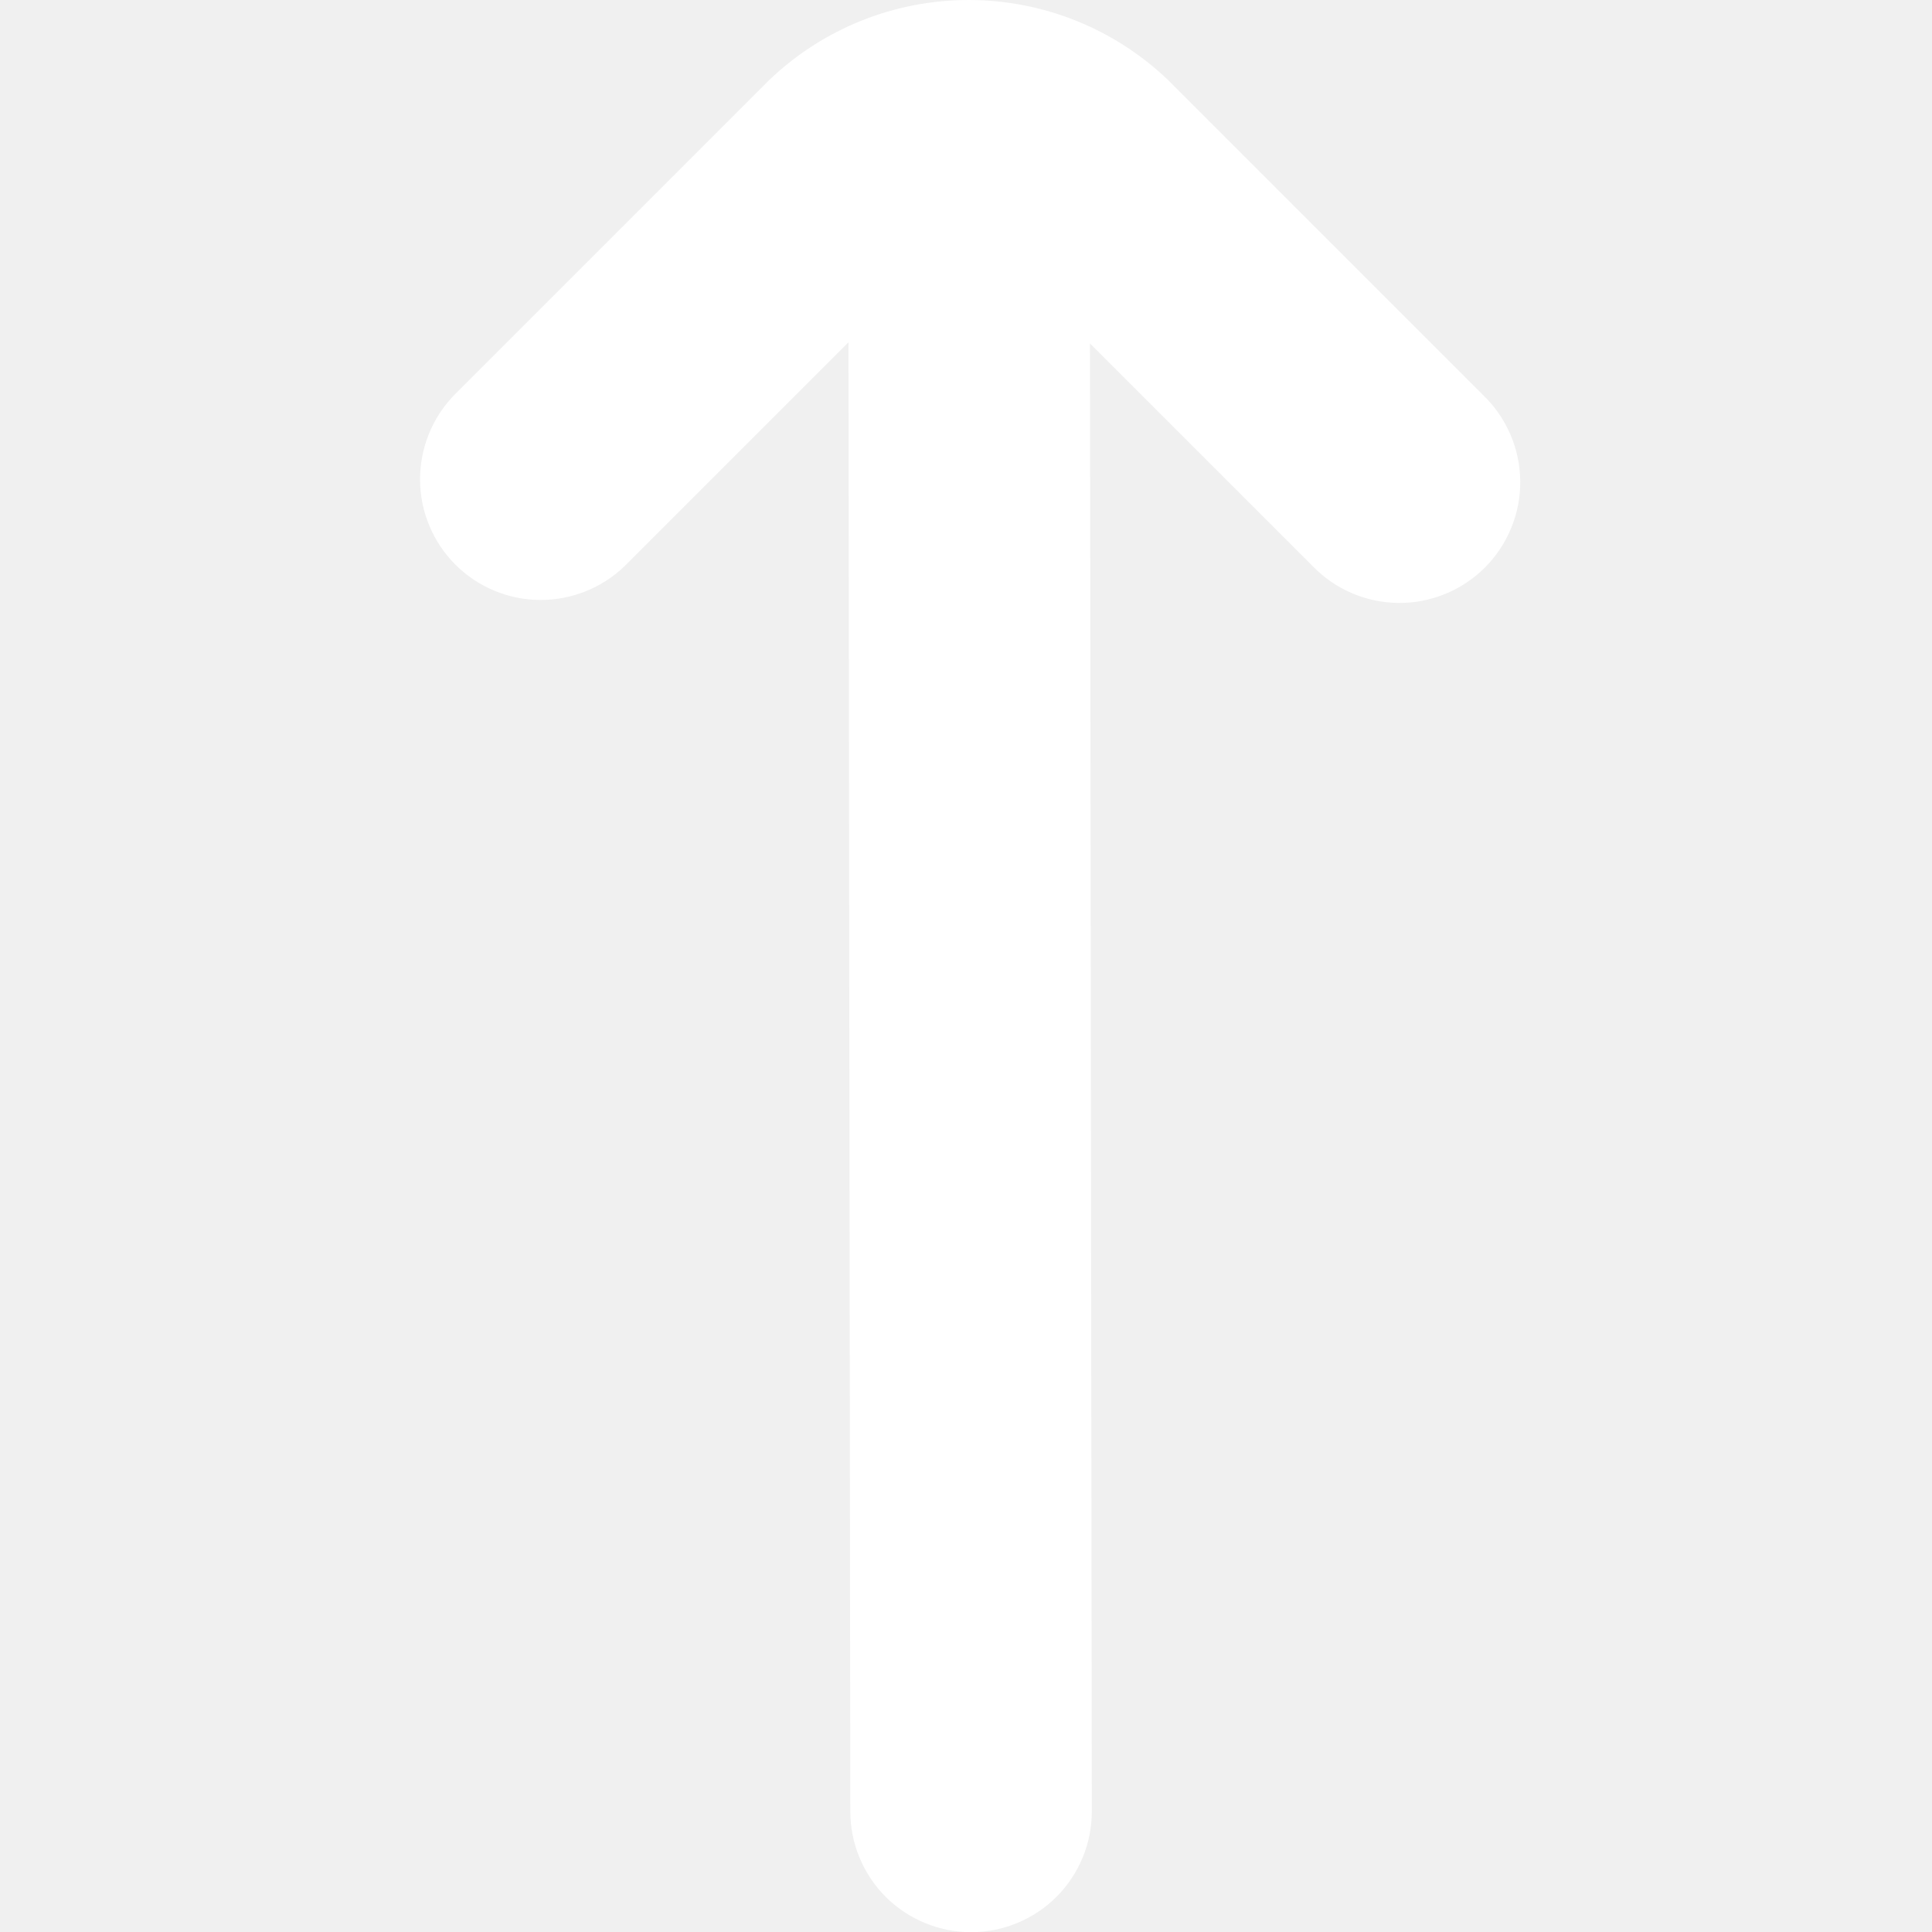
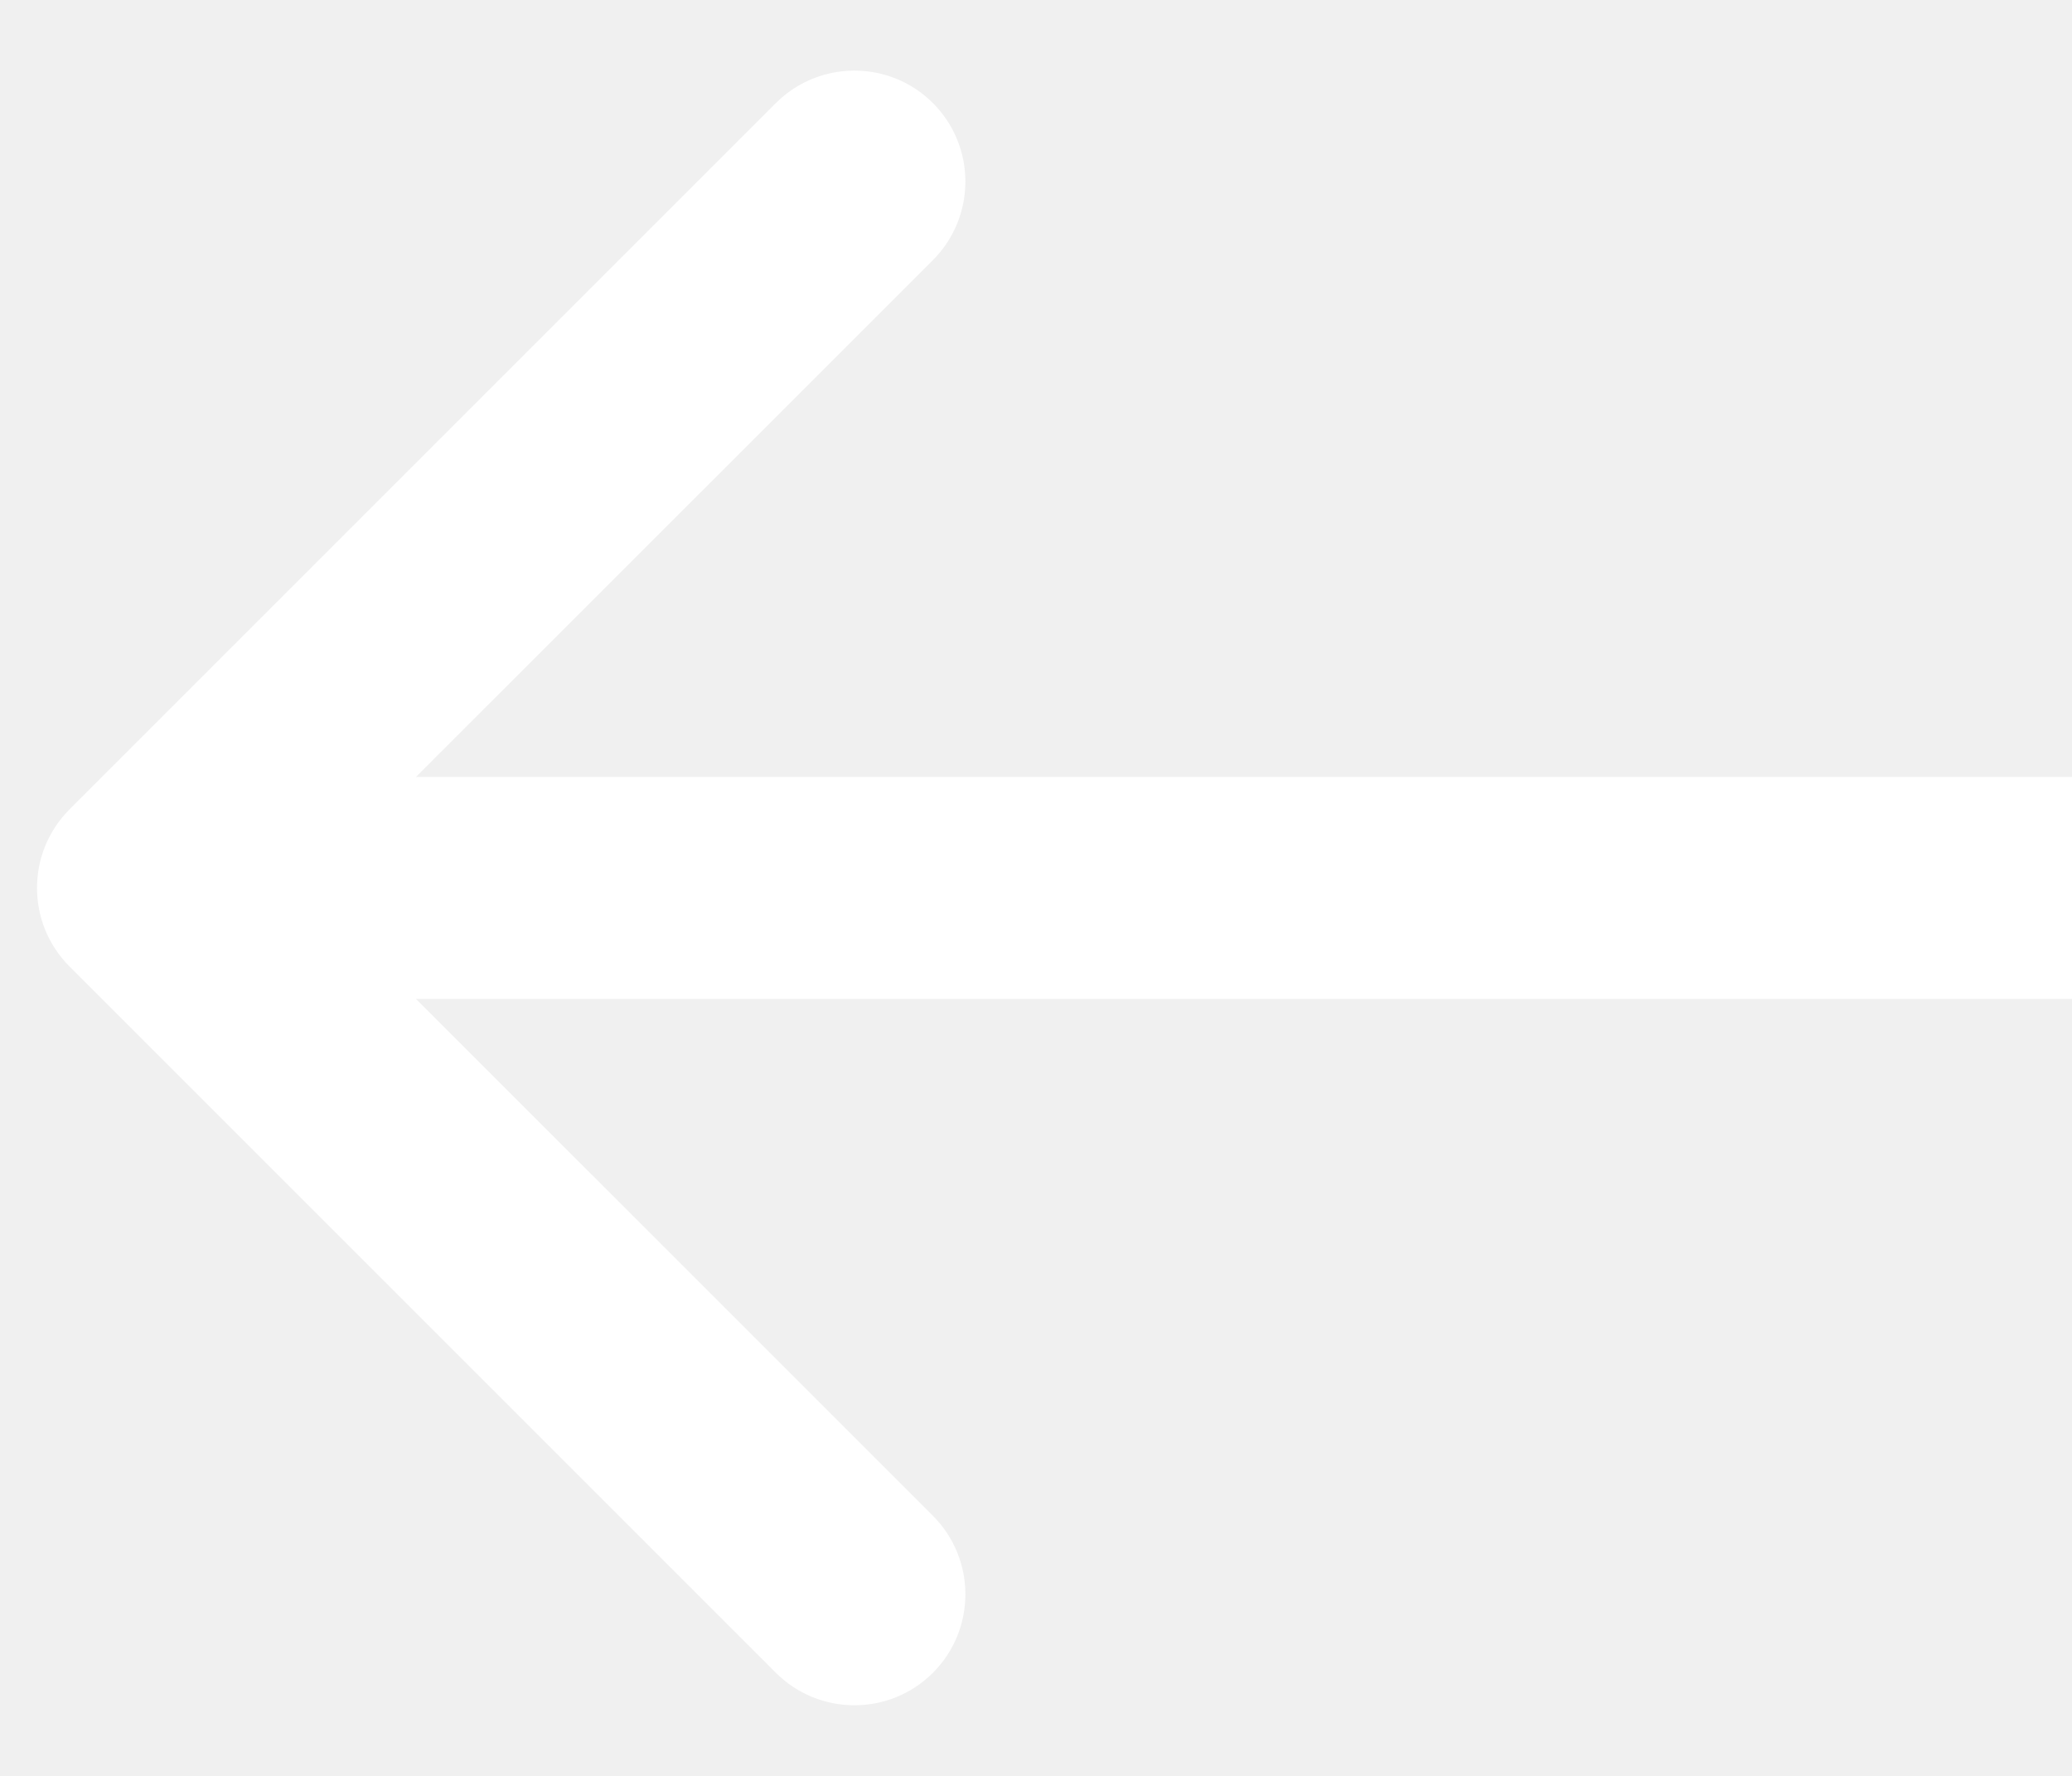
- <svg xmlns="http://www.w3.org/2000/svg" width="24" height="24" viewBox="0 0 24 24" fill="none">
-   <g clip-path="url(#clip0_509_5)">
-     <path d="M18.427 4.911L14.508 0.992C13.841 0.355 12.955 -0 12.033 -0C11.111 -0 10.225 0.355 9.558 0.992L5.639 4.911C5.366 5.194 5.215 5.573 5.218 5.966C5.221 6.359 5.379 6.736 5.657 7.014C5.935 7.292 6.312 7.45 6.705 7.453C7.098 7.456 7.477 7.305 7.76 7.032L10.54 4.252L10.563 22.502C10.563 22.9 10.721 23.281 11.002 23.563C11.284 23.844 11.665 24.002 12.063 24.002V24.002C12.461 24.002 12.842 23.844 13.124 23.563C13.405 23.281 13.563 22.9 13.563 22.502L13.54 4.266L16.306 7.032C16.444 7.175 16.61 7.29 16.793 7.368C16.976 7.447 17.173 7.488 17.372 7.49C17.571 7.492 17.768 7.454 17.953 7.378C18.137 7.303 18.305 7.191 18.446 7.051C18.586 6.91 18.698 6.742 18.773 6.558C18.849 6.374 18.887 6.176 18.885 5.977C18.883 5.778 18.842 5.581 18.763 5.398C18.684 5.215 18.57 5.049 18.427 4.911V4.911Z" fill="white" />
-   </g>
-   <defs>
-     <clipPath id="clip0_509_5">
-       <rect width="24" height="24" fill="white" />
-     </clipPath>
-   </defs>
+ <svg xmlns="http://www.w3.org/2000/svg" width="28" height="24" viewBox="0 0 28 24" fill="none">
+   <path d="M0.939 10.939C0.354 11.525 0.354 12.475 0.939 13.061L10.485 22.607C11.071 23.192 12.021 23.192 12.607 22.607C13.192 22.021 13.192 21.071 12.607 20.485L4.121 12L12.607 3.515C13.192 2.929 13.192 1.979 12.607 1.393C12.021 0.808 11.071 0.808 10.485 1.393L0.939 10.939ZM28 10.5L2 10.5V13.5L28 13.5V10.5Z" fill="white" />
</svg>
